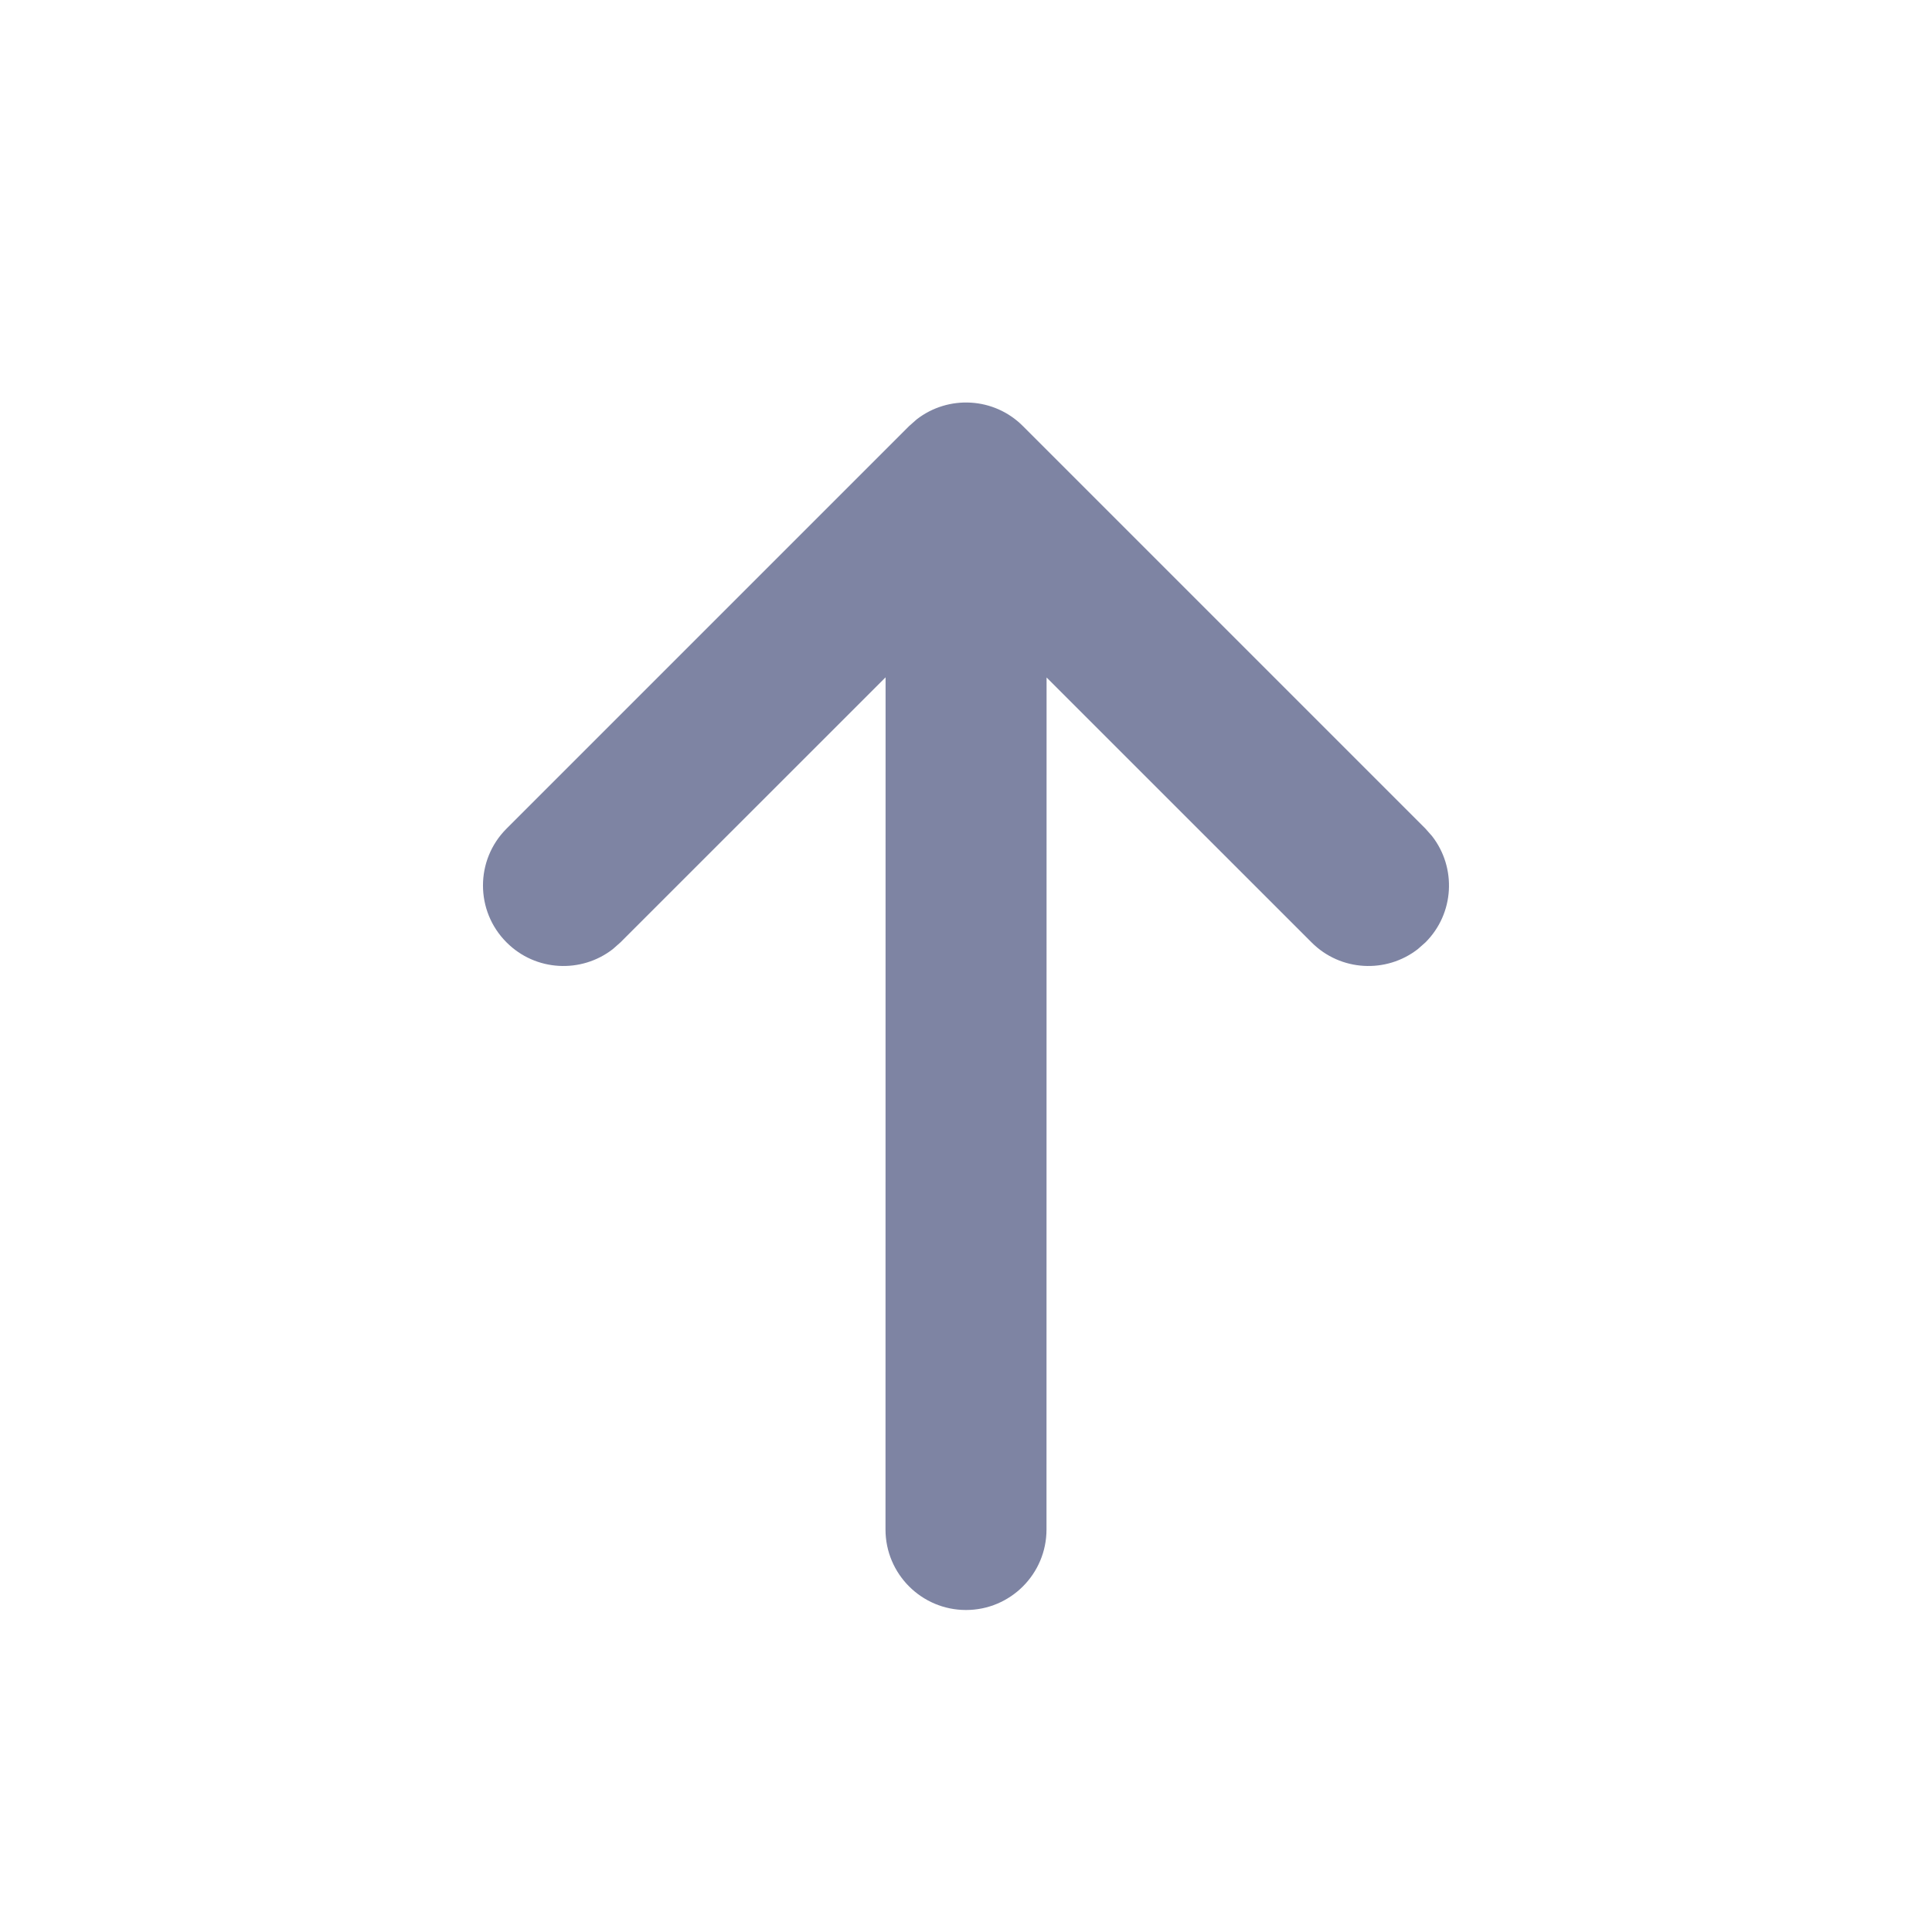
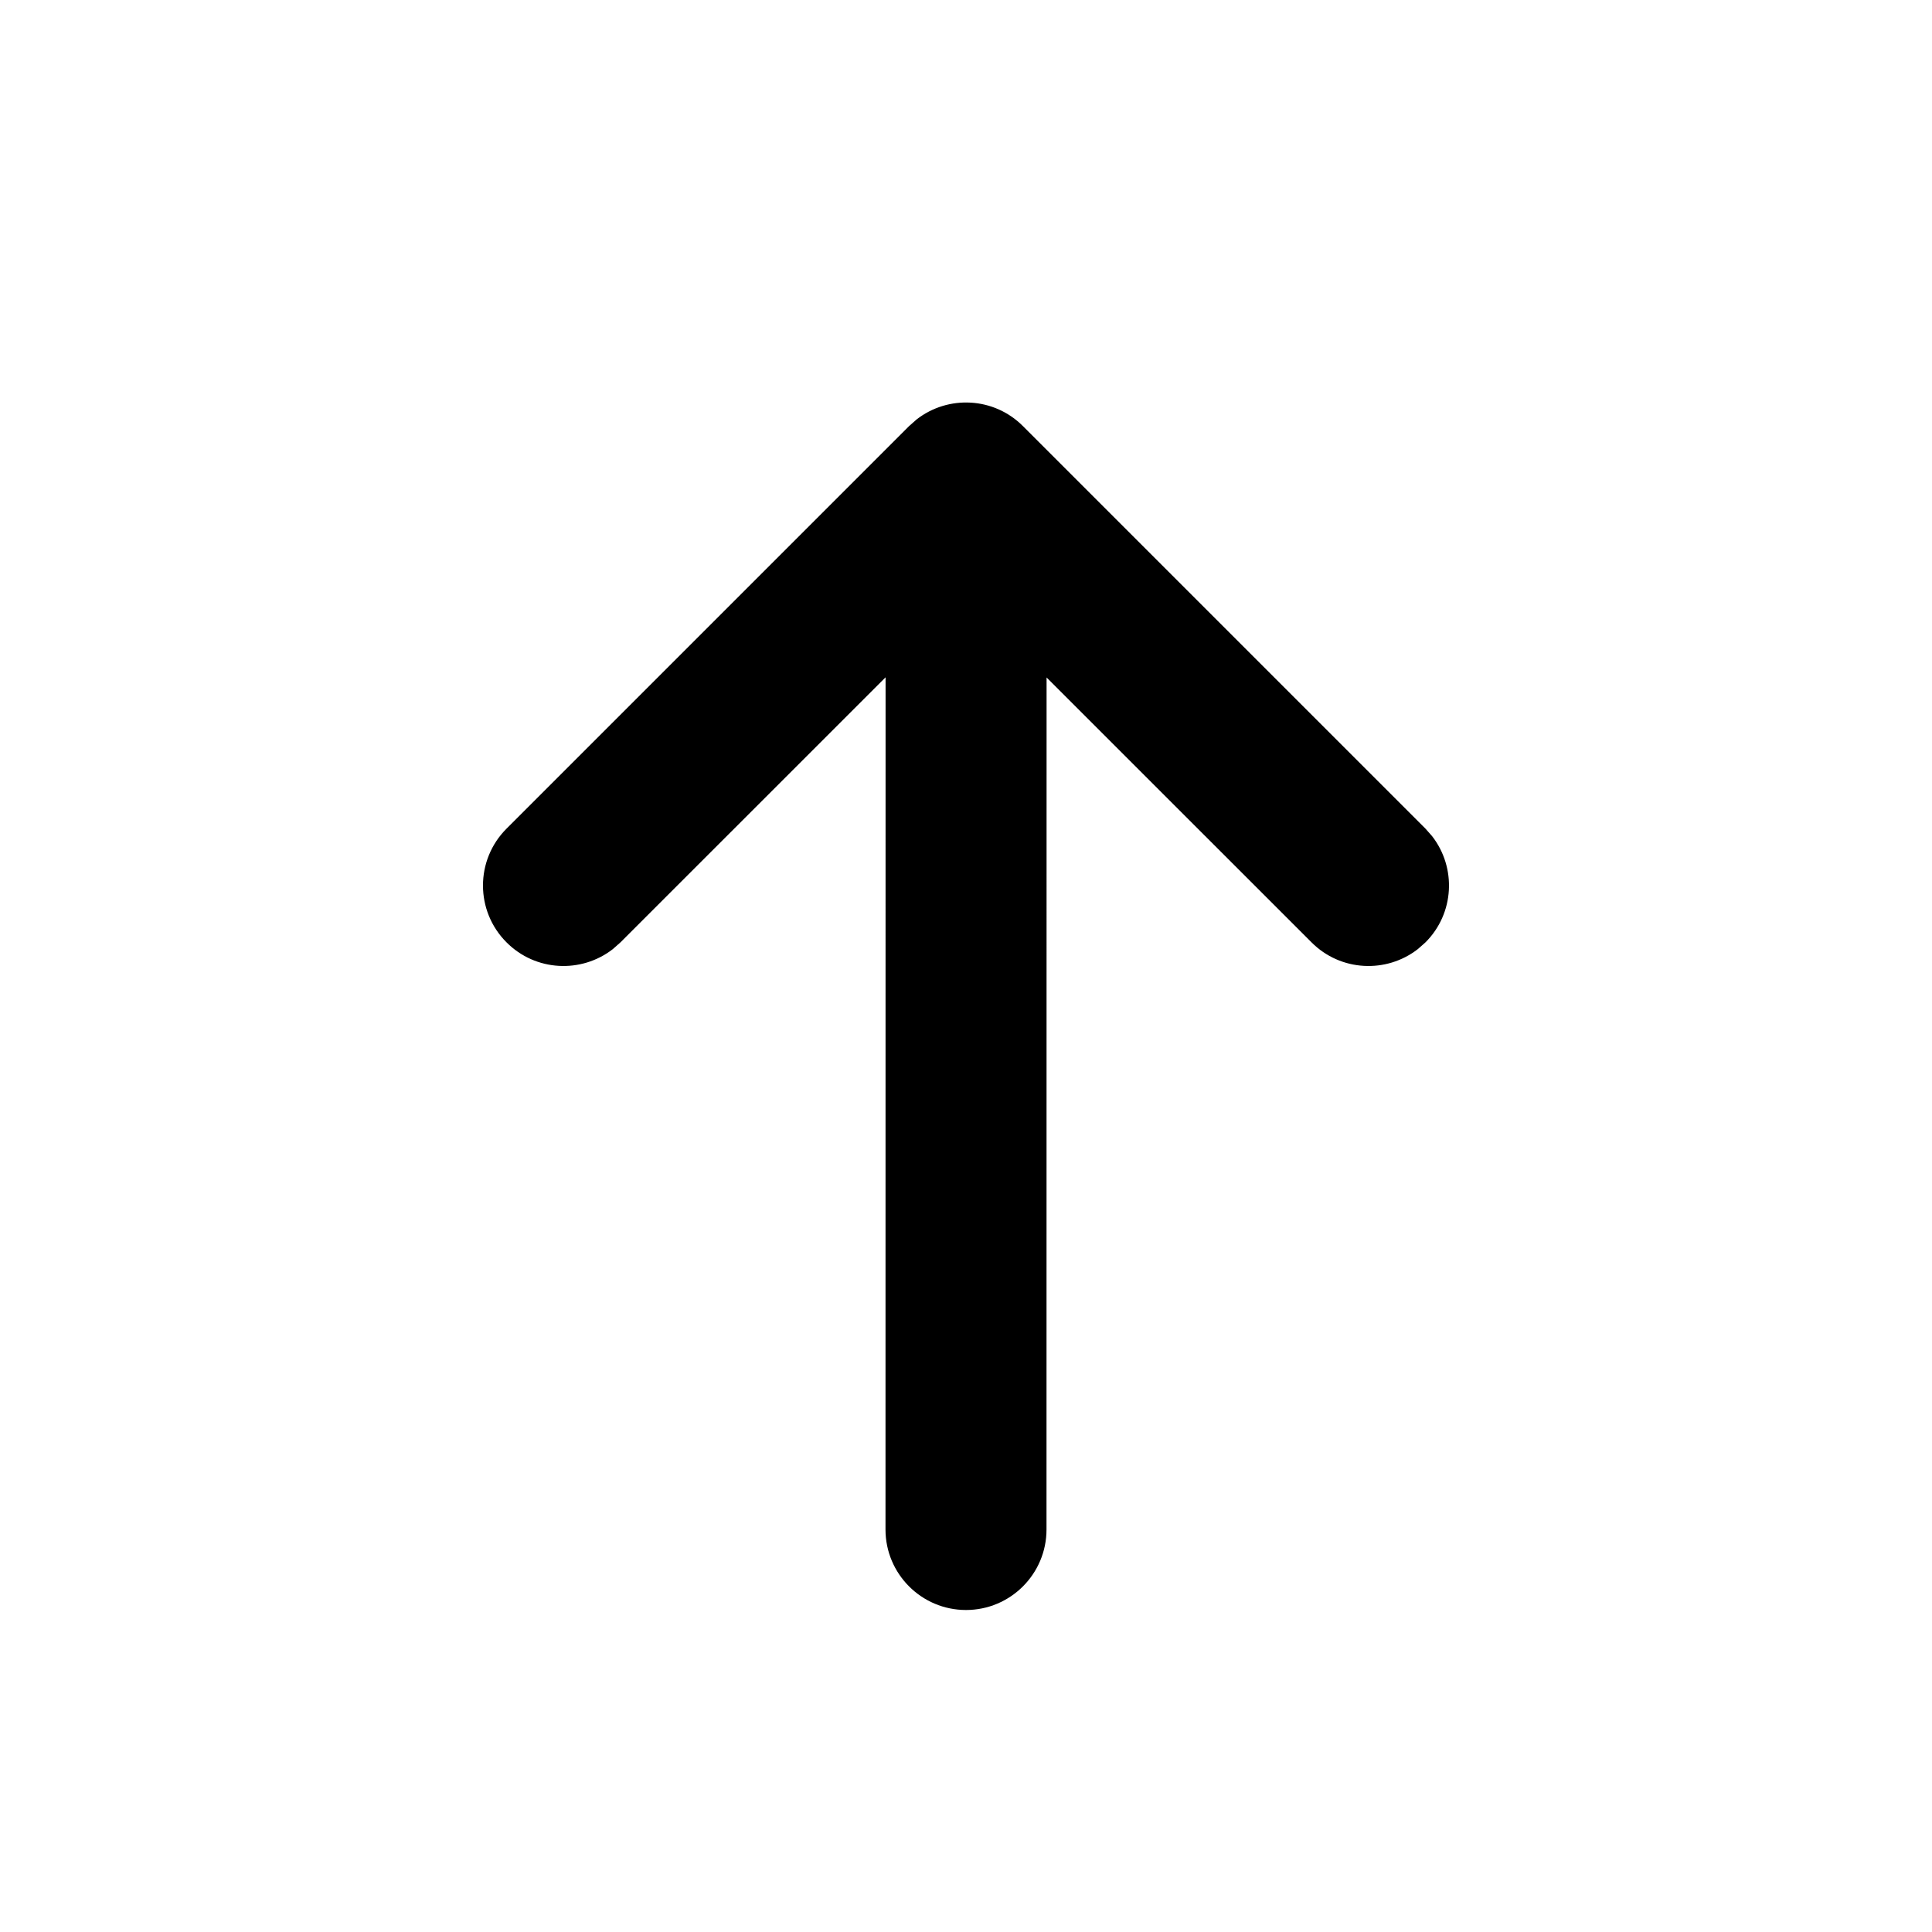
<svg xmlns="http://www.w3.org/2000/svg" width="24" height="24" viewBox="0 0 24 24" fill="none">
-   <path fill-rule="evenodd" clip-rule="evenodd" d="M17.79 10.387L17.707 10.293L12.707 5.293C12.347 4.932 11.779 4.905 11.387 5.21L11.293 5.293L6.293 10.293C5.902 10.683 5.902 11.317 6.293 11.707C6.653 12.068 7.221 12.095 7.613 11.79L7.707 11.707L11.001 8.414L11 19C11 19.552 11.448 20 12 20C12.552 20 13 19.552 13 19L13.001 8.416L16.293 11.707C16.653 12.068 17.221 12.095 17.613 11.79L17.707 11.707C18.068 11.347 18.095 10.779 17.79 10.387Z" fill="#7E84A3" />
+   <path fill-rule="evenodd" clip-rule="evenodd" d="M17.79 10.387L17.707 10.293L12.707 5.293C12.347 4.932 11.779 4.905 11.387 5.21L11.293 5.293L6.293 10.293C5.902 10.683 5.902 11.317 6.293 11.707C6.653 12.068 7.221 12.095 7.613 11.79L7.707 11.707L11.001 8.414L11 19C11 19.552 11.448 20 12 20C12.552 20 13 19.552 13 19L13.001 8.416L16.293 11.707C16.653 12.068 17.221 12.095 17.613 11.79L17.707 11.707C18.068 11.347 18.095 10.779 17.79 10.387Z" fill="#000000" />
</svg>
